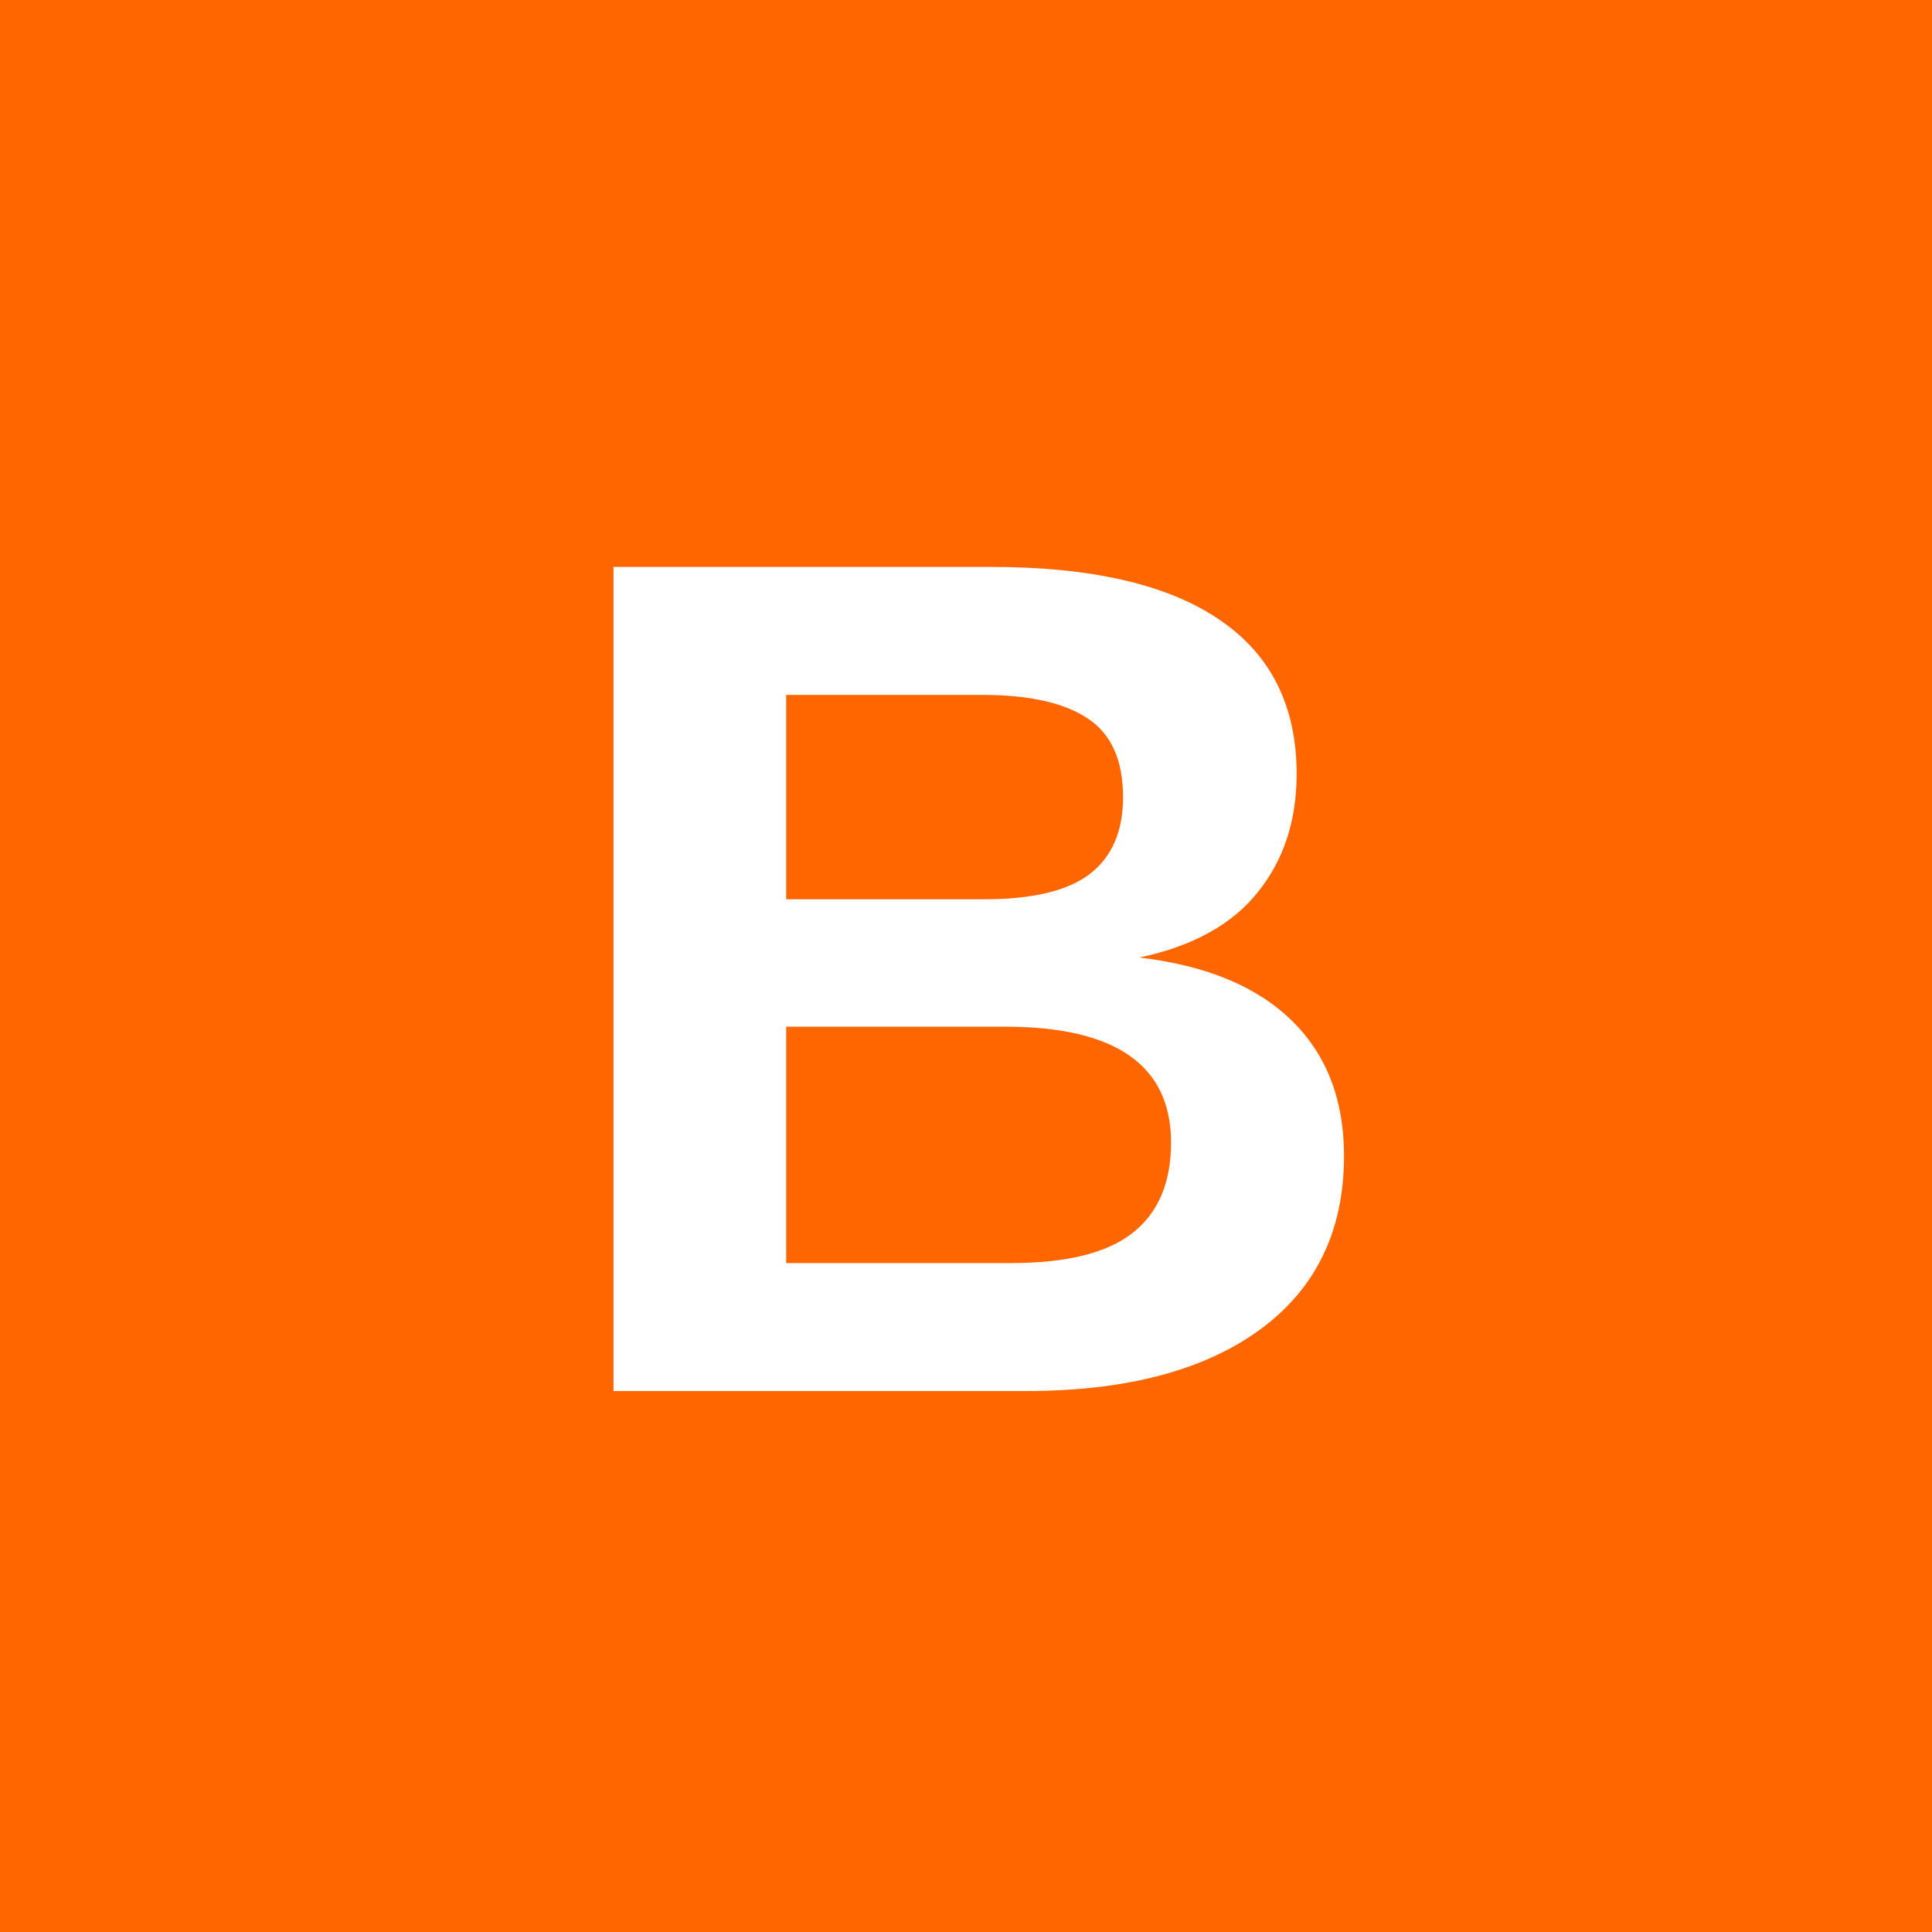
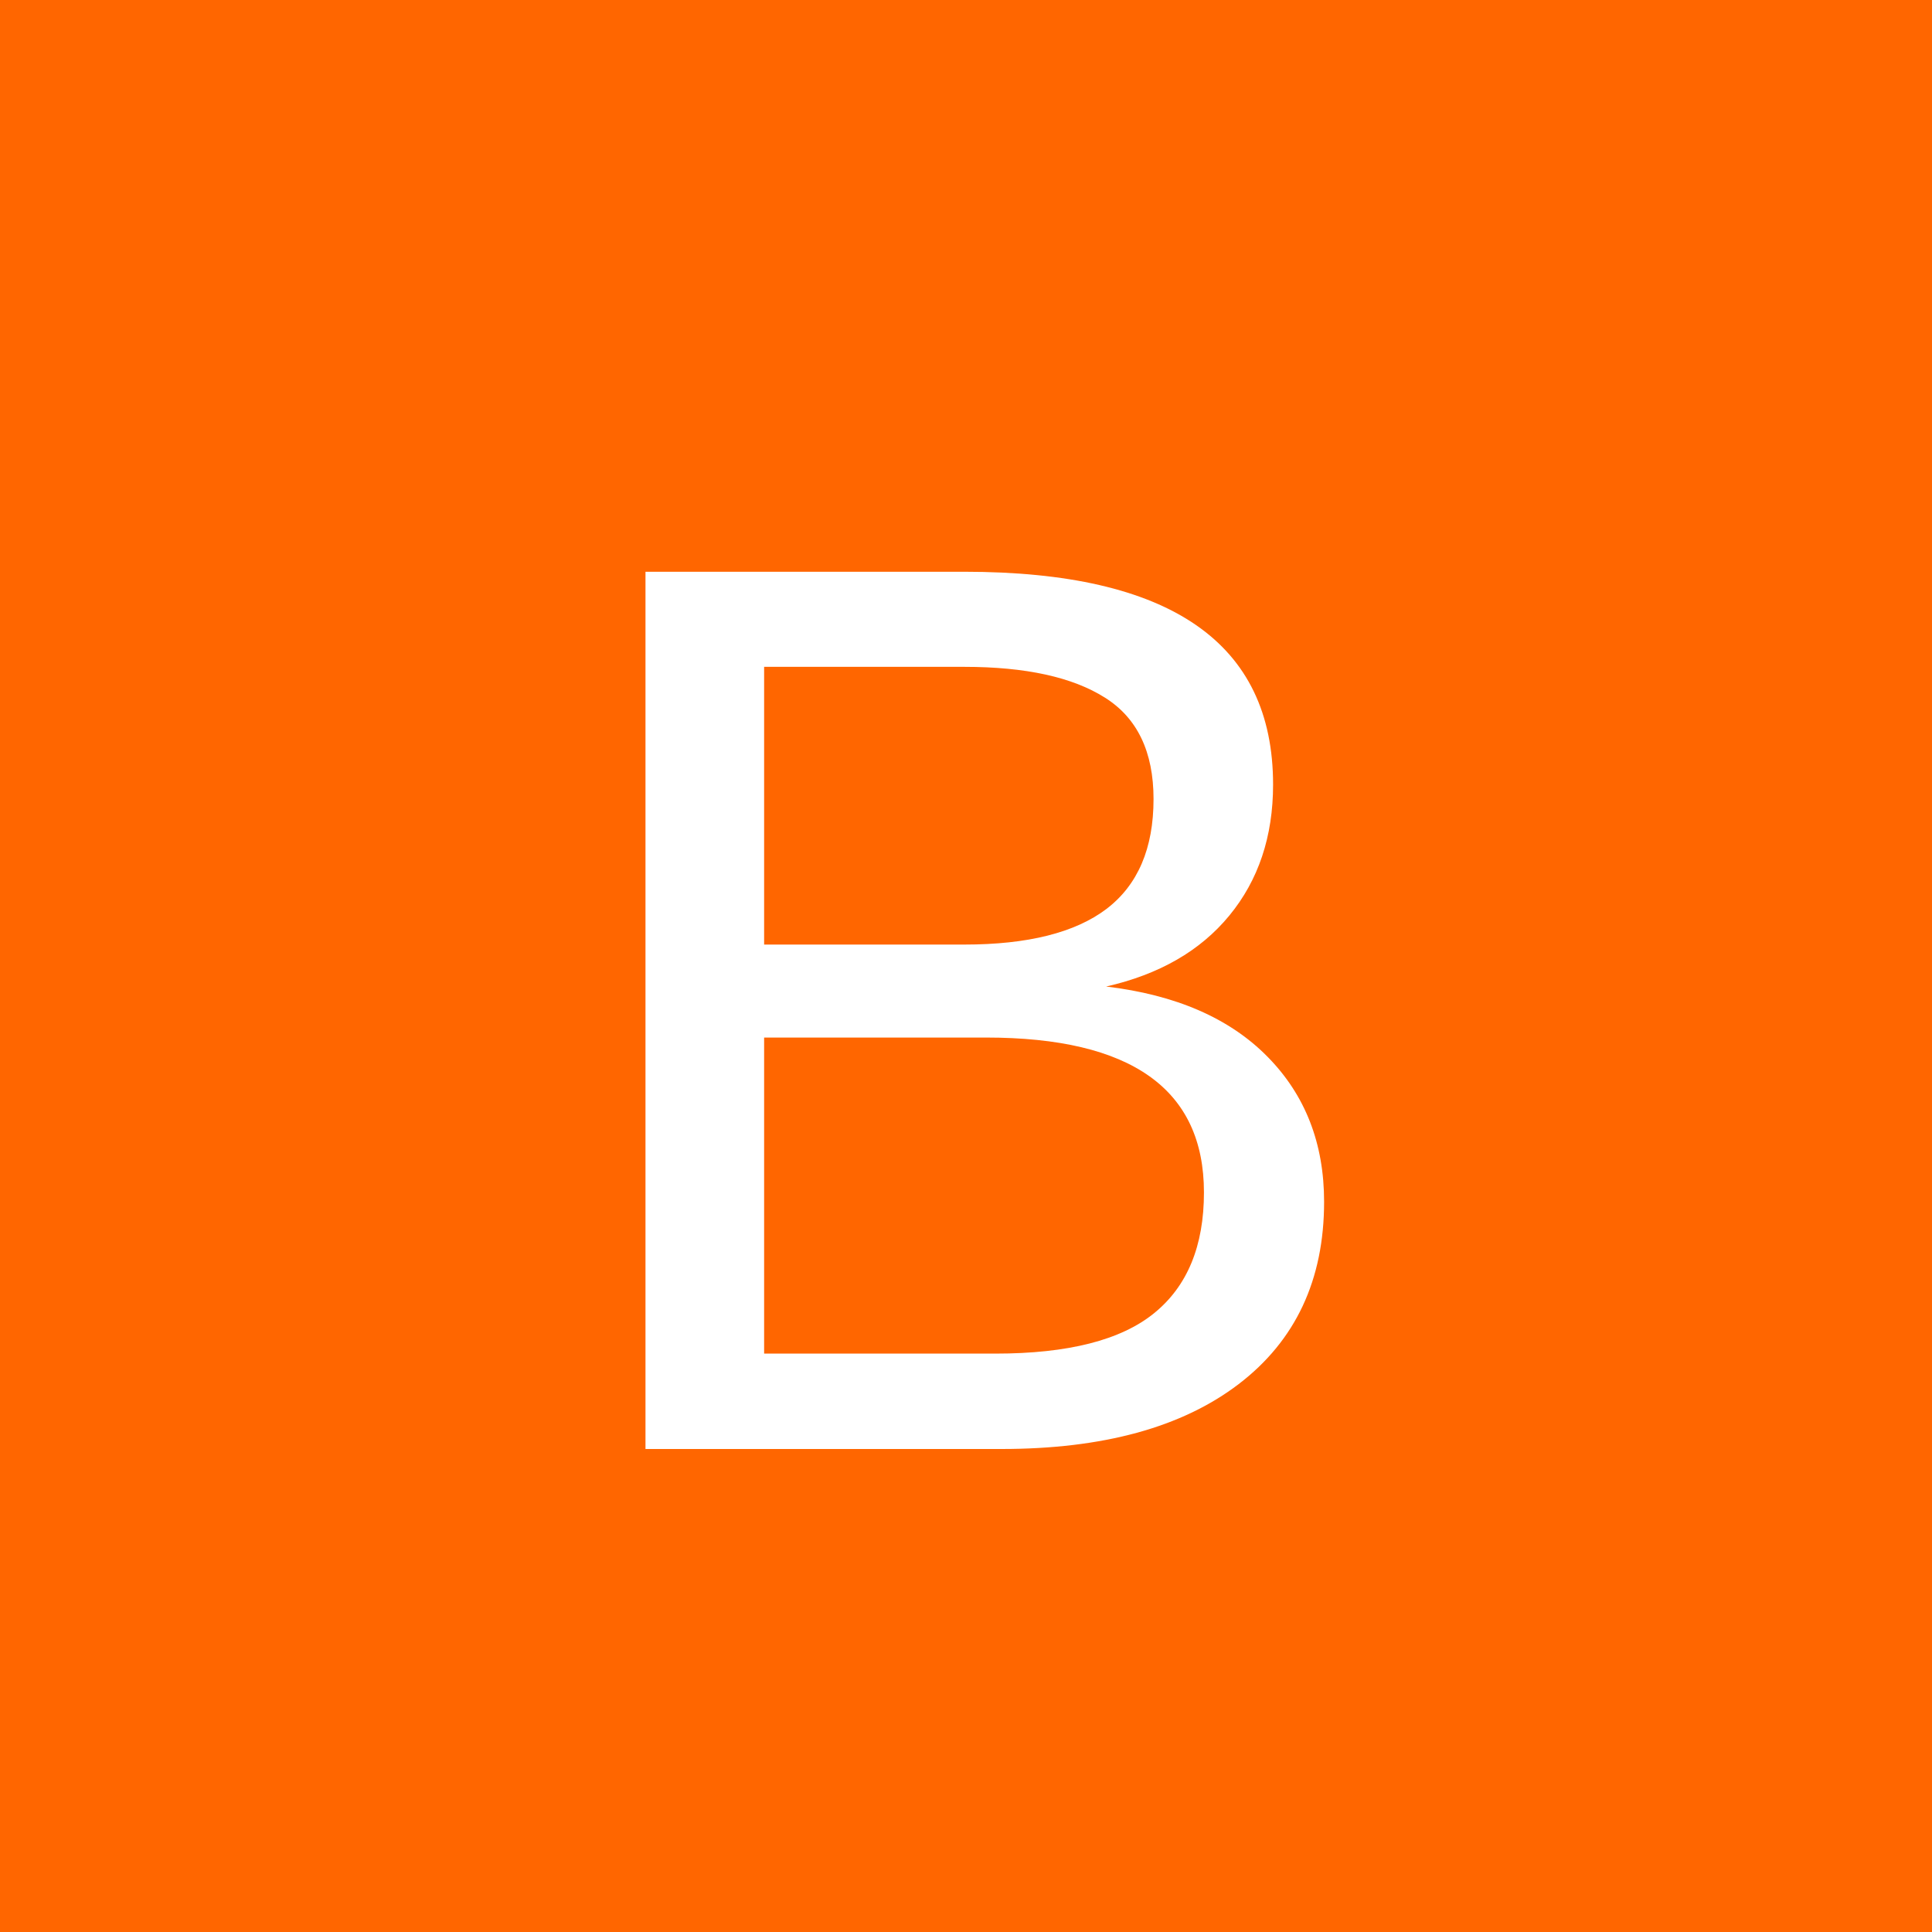
<svg xmlns="http://www.w3.org/2000/svg" viewBox="0 0 100 100">
  <rect width="100" height="100" fill="#ff6600" />
-   <text x="50" y="72" font-family="Arial, Helvetica, sans-serif" font-size="62" font-weight="800" fill="white" text-anchor="middle">B</text>
+   <text x="50" y="75" font-family="Arial, Helvetica, sans-serif" font-size="66" font-weight="400" fill="white" text-anchor="middle">B</text>
</svg>
